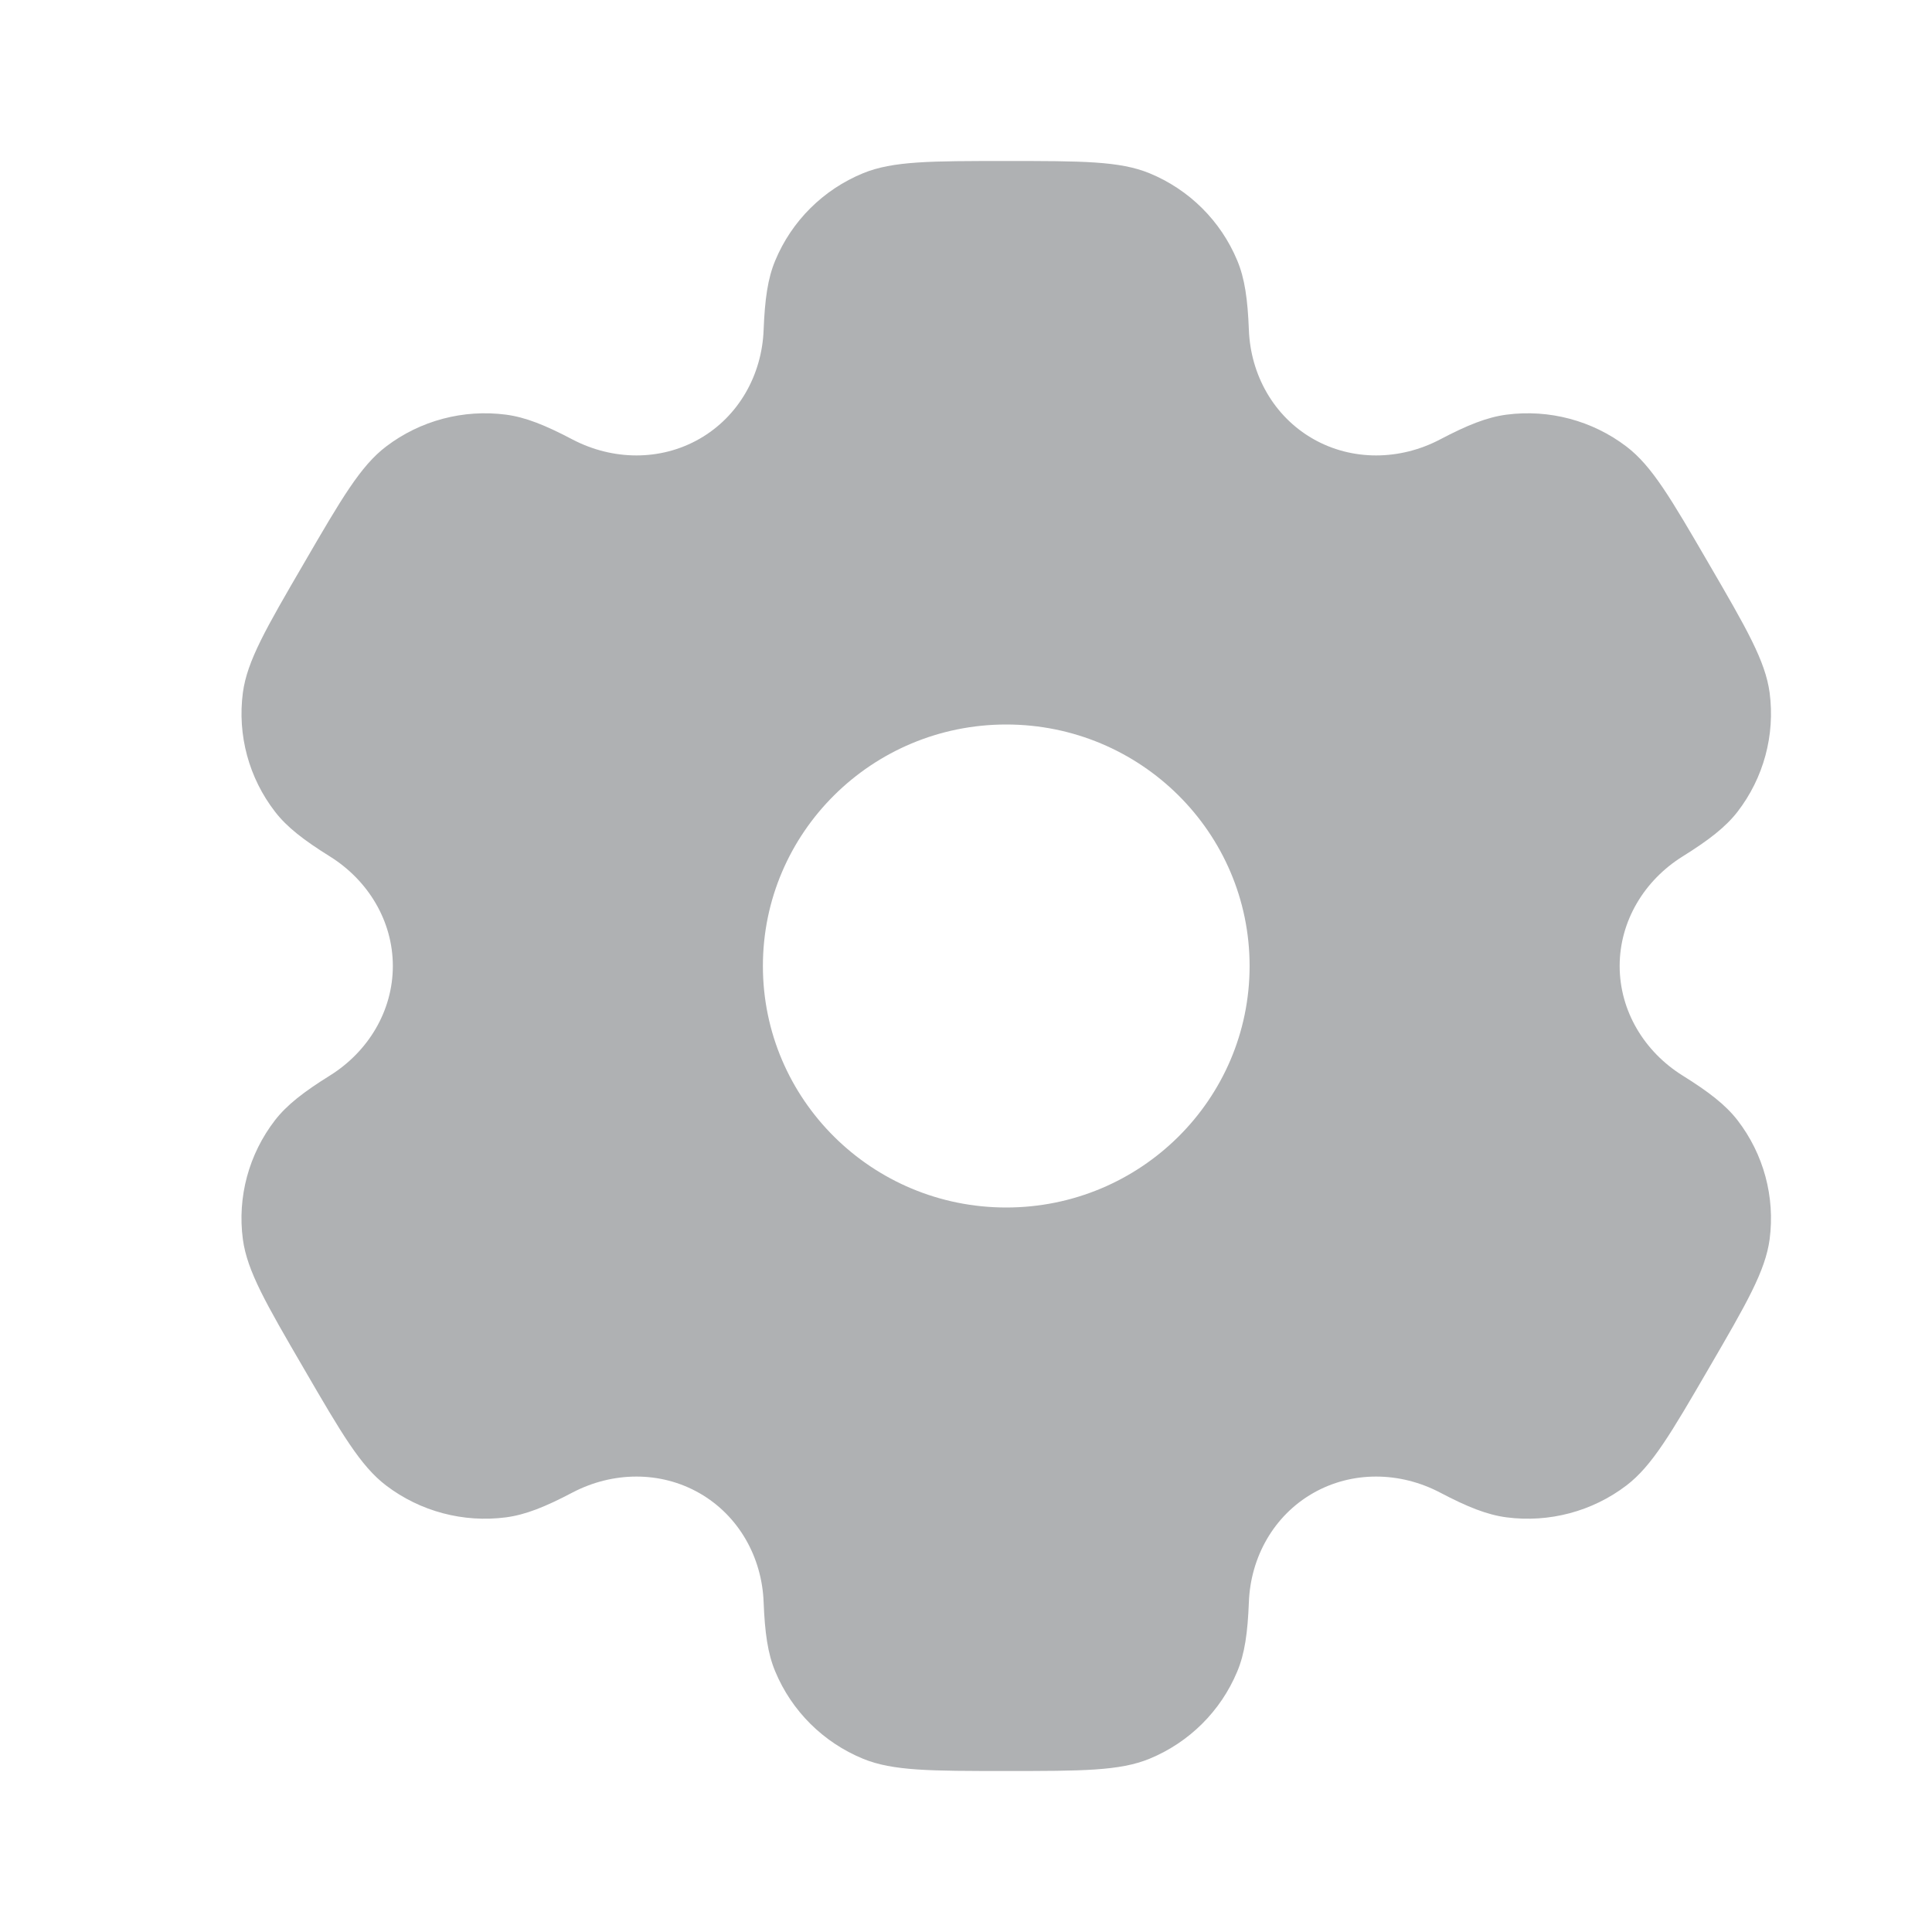
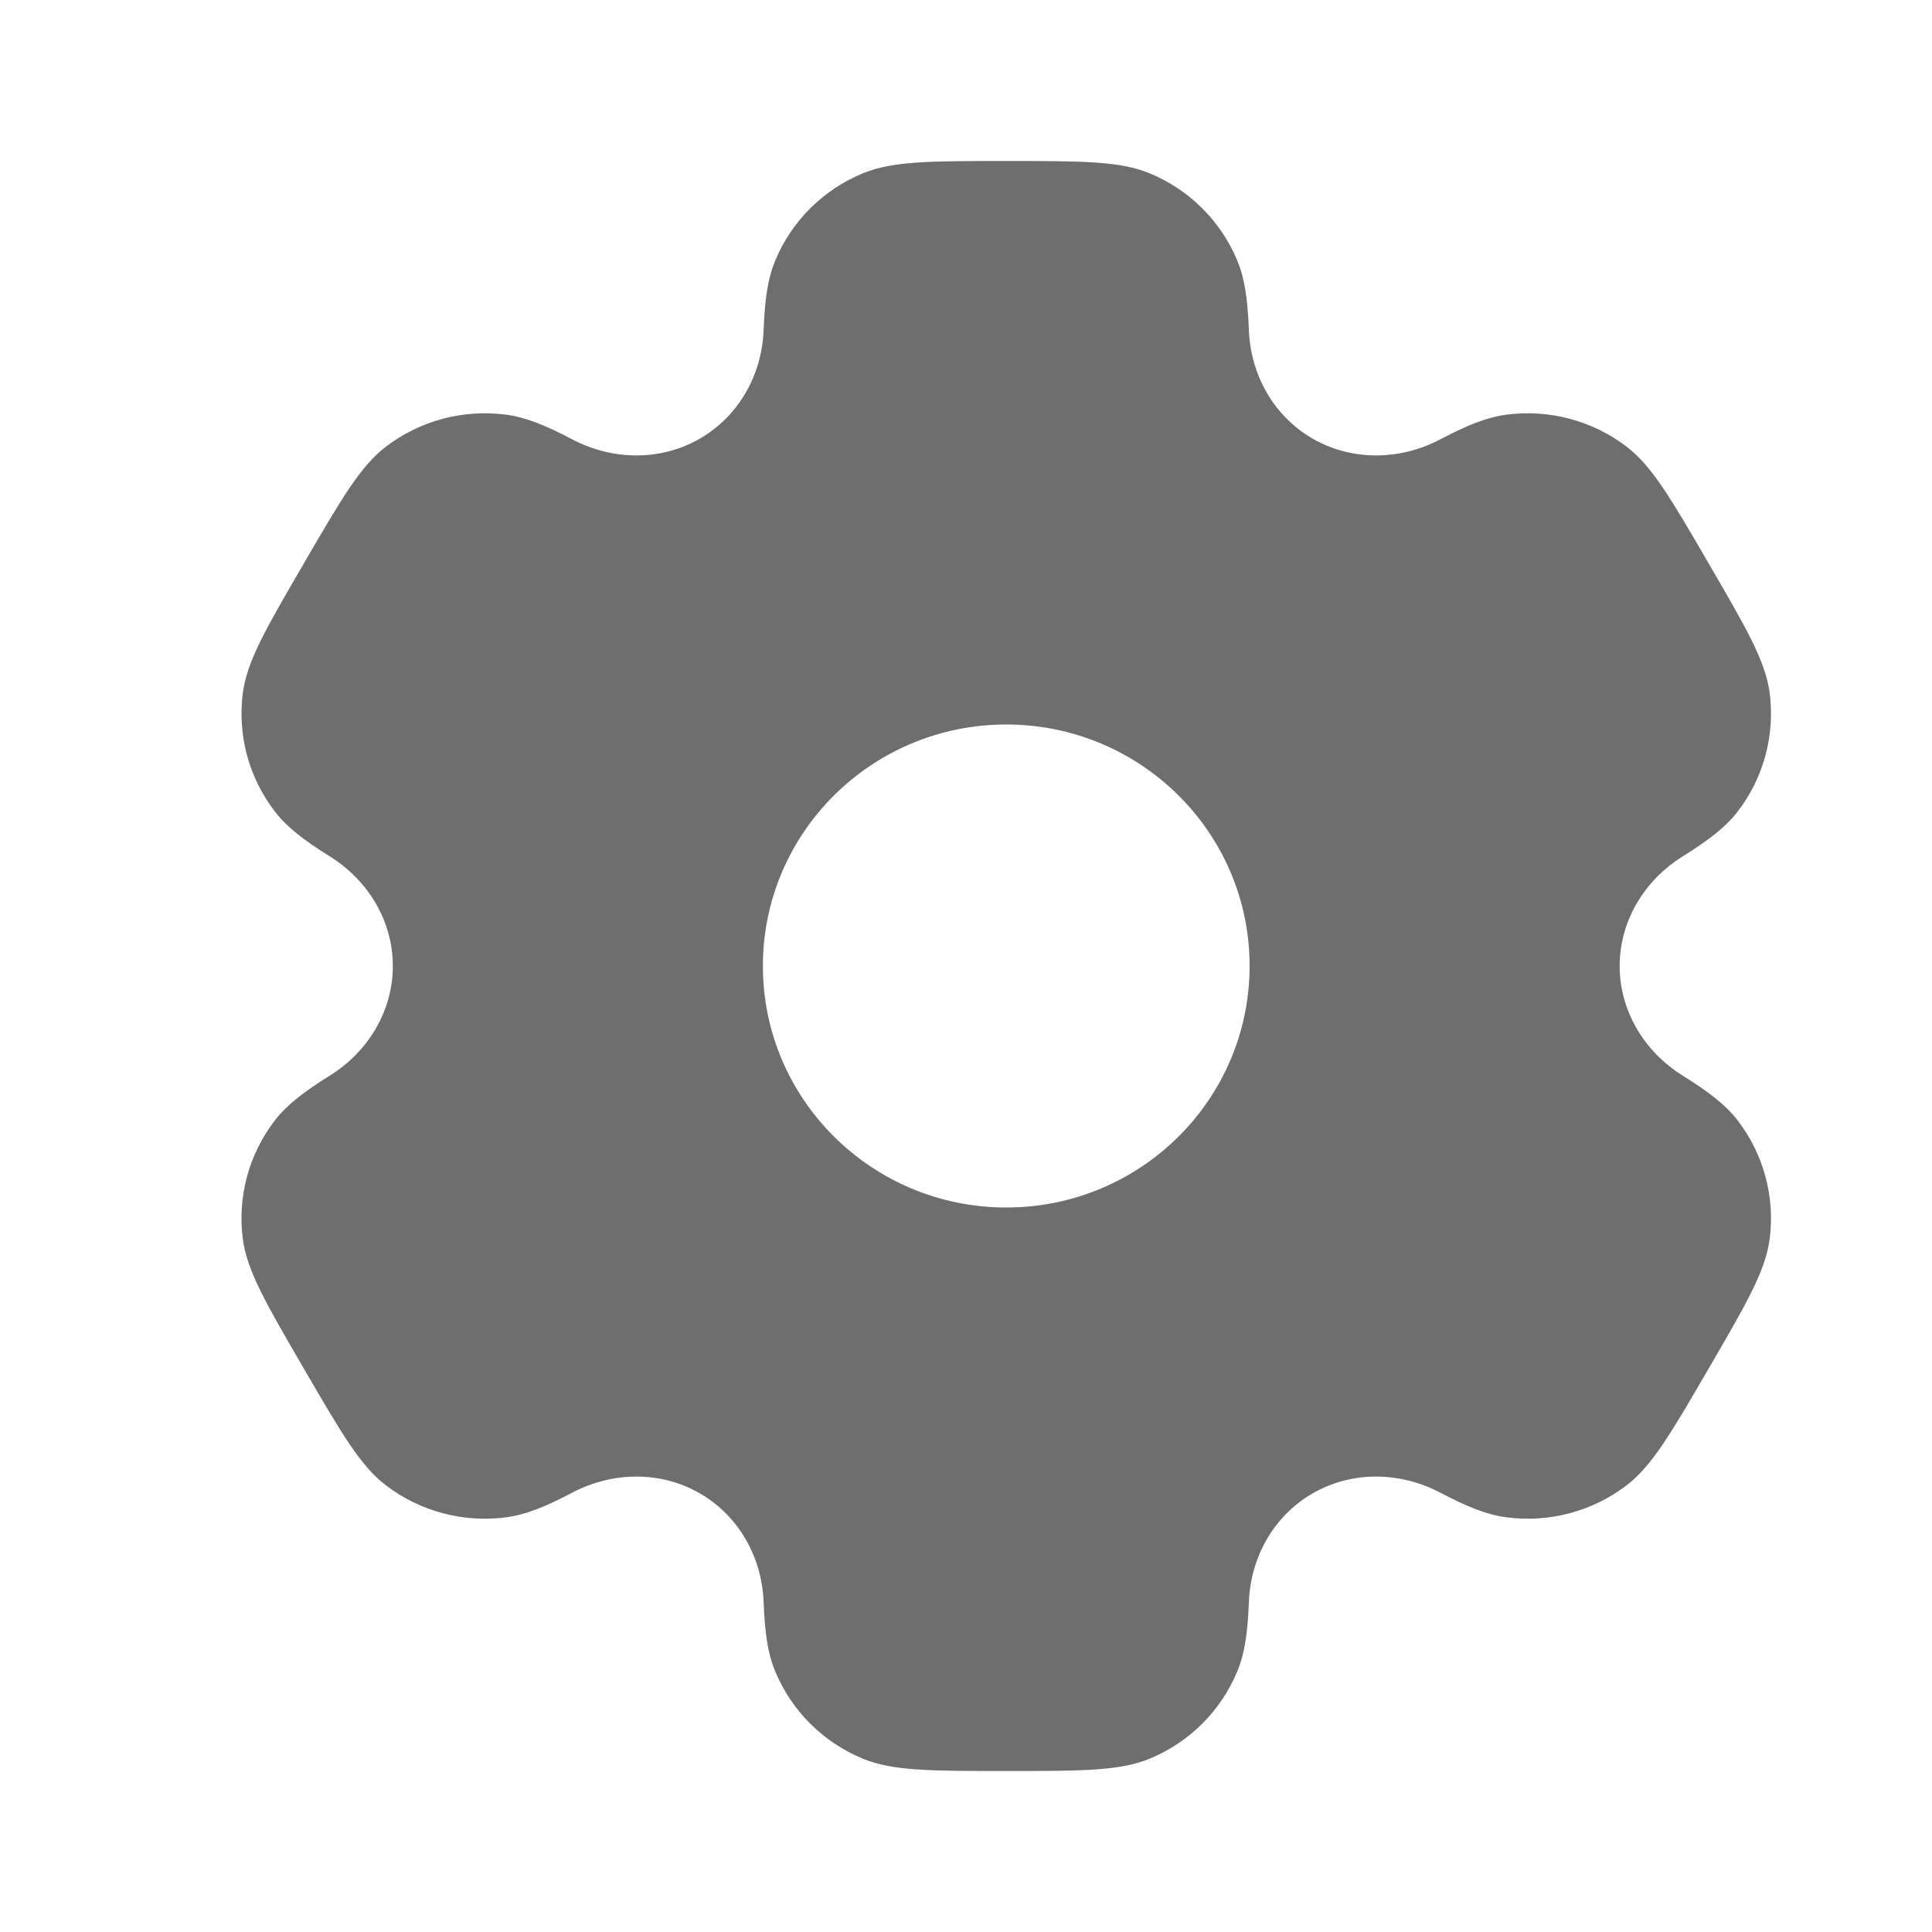
<svg xmlns="http://www.w3.org/2000/svg" width="16" height="16" viewBox="0 0 24 24" fill="none">
-   <defs id="colors">
-     <linearGradient id="menuIconEnabled" fallback="Label.foreground">
-       <stop offset="0" stop-color="#AFB1B3" />
-       <stop offset="1" stop-color="#AFB1B3" />
-     </linearGradient>
-   </defs>
-   <path fill-rule="evenodd" clip-rule="evenodd" d="M14.279 2.152C13.909 2 13.439 2 12.5 2C11.561 2 11.091 2 10.721 2.152C10.227 2.355 9.835 2.745 9.631 3.235C9.537 3.458 9.501 3.719 9.486 4.098C9.465 4.656 9.177 5.172 8.69 5.451C8.203 5.73 7.609 5.72 7.111 5.459C6.773 5.281 6.528 5.183 6.286 5.151C5.756 5.082 5.22 5.224 4.796 5.547C4.478 5.789 4.243 6.193 3.774 7C3.304 7.807 3.07 8.21 3.017 8.605C2.948 9.131 3.091 9.663 3.417 10.084C3.565 10.276 3.774 10.437 4.098 10.639C4.574 10.936 4.88 11.442 4.88 12C4.88 12.558 4.574 13.064 4.098 13.361C3.774 13.563 3.565 13.724 3.416 13.916C3.091 14.337 2.947 14.869 3.017 15.395C3.07 15.789 3.304 16.193 3.774 17C4.243 17.807 4.478 18.211 4.796 18.453C5.22 18.776 5.756 18.918 6.286 18.849C6.528 18.817 6.773 18.719 7.111 18.541C7.609 18.28 8.203 18.27 8.69 18.549C9.177 18.828 9.465 19.344 9.486 19.902C9.501 20.282 9.537 20.542 9.631 20.765C9.835 21.255 10.227 21.645 10.721 21.848C11.091 22 11.561 22 12.5 22C13.439 22 13.909 22 14.279 21.848C14.773 21.645 15.165 21.255 15.369 20.765C15.463 20.542 15.499 20.282 15.514 19.902C15.535 19.344 15.823 18.828 16.31 18.549C16.797 18.27 17.391 18.28 17.889 18.541C18.227 18.719 18.472 18.817 18.714 18.849C19.244 18.918 19.78 18.776 20.204 18.453C20.522 18.21 20.757 17.807 21.226 17C21.696 16.193 21.93 15.789 21.983 15.395C22.052 14.869 21.909 14.337 21.584 13.916C21.435 13.724 21.226 13.563 20.902 13.361C20.426 13.064 20.12 12.558 20.12 12C20.12 11.442 20.426 10.936 20.902 10.639C21.226 10.437 21.435 10.276 21.584 10.084C21.909 9.663 22.052 9.131 21.983 8.605C21.93 8.211 21.696 7.807 21.226 7C20.757 6.193 20.522 5.789 20.204 5.547C19.78 5.224 19.244 5.082 18.714 5.151C18.472 5.183 18.227 5.281 17.889 5.459C17.392 5.72 16.797 5.73 16.31 5.451C15.823 5.172 15.535 4.656 15.514 4.098C15.499 3.718 15.463 3.458 15.369 3.235C15.165 2.745 14.773 2.355 14.279 2.152ZM12.5 15C14.169 15 15.523 13.657 15.523 12C15.523 10.343 14.169 9 12.5 9C10.831 9 9.477 10.343 9.477 12C9.477 13.657 10.831 15 12.5 15Z" fill="url(#menuIconEnabled)" />
+   <path fill-rule="evenodd" clip-rule="evenodd" d="M14.279 2.152C13.909 2 13.439 2 12.5 2C11.561 2 11.091 2 10.721 2.152C10.227 2.355 9.835 2.745 9.631 3.235C9.537 3.458 9.501 3.719 9.486 4.098C9.465 4.656 9.177 5.172 8.69 5.451C8.203 5.73 7.609 5.72 7.111 5.459C6.773 5.281 6.528 5.183 6.286 5.151C5.756 5.082 5.22 5.224 4.796 5.547C4.478 5.789 4.243 6.193 3.774 7C3.304 7.807 3.07 8.21 3.017 8.605C2.948 9.131 3.091 9.663 3.417 10.084C3.565 10.276 3.774 10.437 4.098 10.639C4.574 10.936 4.88 11.442 4.88 12C4.88 12.558 4.574 13.064 4.098 13.361C3.774 13.563 3.565 13.724 3.416 13.916C3.091 14.337 2.947 14.869 3.017 15.395C3.07 15.789 3.304 16.193 3.774 17C4.243 17.807 4.478 18.211 4.796 18.453C5.22 18.776 5.756 18.918 6.286 18.849C6.528 18.817 6.773 18.719 7.111 18.541C7.609 18.28 8.203 18.27 8.69 18.549C9.177 18.828 9.465 19.344 9.486 19.902C9.501 20.282 9.537 20.542 9.631 20.765C9.835 21.255 10.227 21.645 10.721 21.848C11.091 22 11.561 22 12.5 22C13.439 22 13.909 22 14.279 21.848C14.773 21.645 15.165 21.255 15.369 20.765C15.463 20.542 15.499 20.282 15.514 19.902C15.535 19.344 15.823 18.828 16.31 18.549C16.797 18.27 17.391 18.28 17.889 18.541C18.227 18.719 18.472 18.817 18.714 18.849C19.244 18.918 19.78 18.776 20.204 18.453C20.522 18.21 20.757 17.807 21.226 17C21.696 16.193 21.93 15.789 21.983 15.395C22.052 14.869 21.909 14.337 21.584 13.916C21.435 13.724 21.226 13.563 20.902 13.361C20.426 13.064 20.12 12.558 20.12 12C20.12 11.442 20.426 10.936 20.902 10.639C21.226 10.437 21.435 10.276 21.584 10.084C21.909 9.663 22.052 9.131 21.983 8.605C21.93 8.211 21.696 7.807 21.226 7C20.757 6.193 20.522 5.789 20.204 5.547C19.78 5.224 19.244 5.082 18.714 5.151C18.472 5.183 18.227 5.281 17.889 5.459C17.392 5.72 16.797 5.73 16.31 5.451C15.823 5.172 15.535 4.656 15.514 4.098C15.499 3.718 15.463 3.458 15.369 3.235C15.165 2.745 14.773 2.355 14.279 2.152ZM12.5 15C14.169 15 15.523 13.657 15.523 12C15.523 10.343 14.169 9 12.5 9C10.831 9 9.477 10.343 9.477 12C9.477 13.657 10.831 15 12.5 15Z" fill="#6E6E6E" />
</svg>
